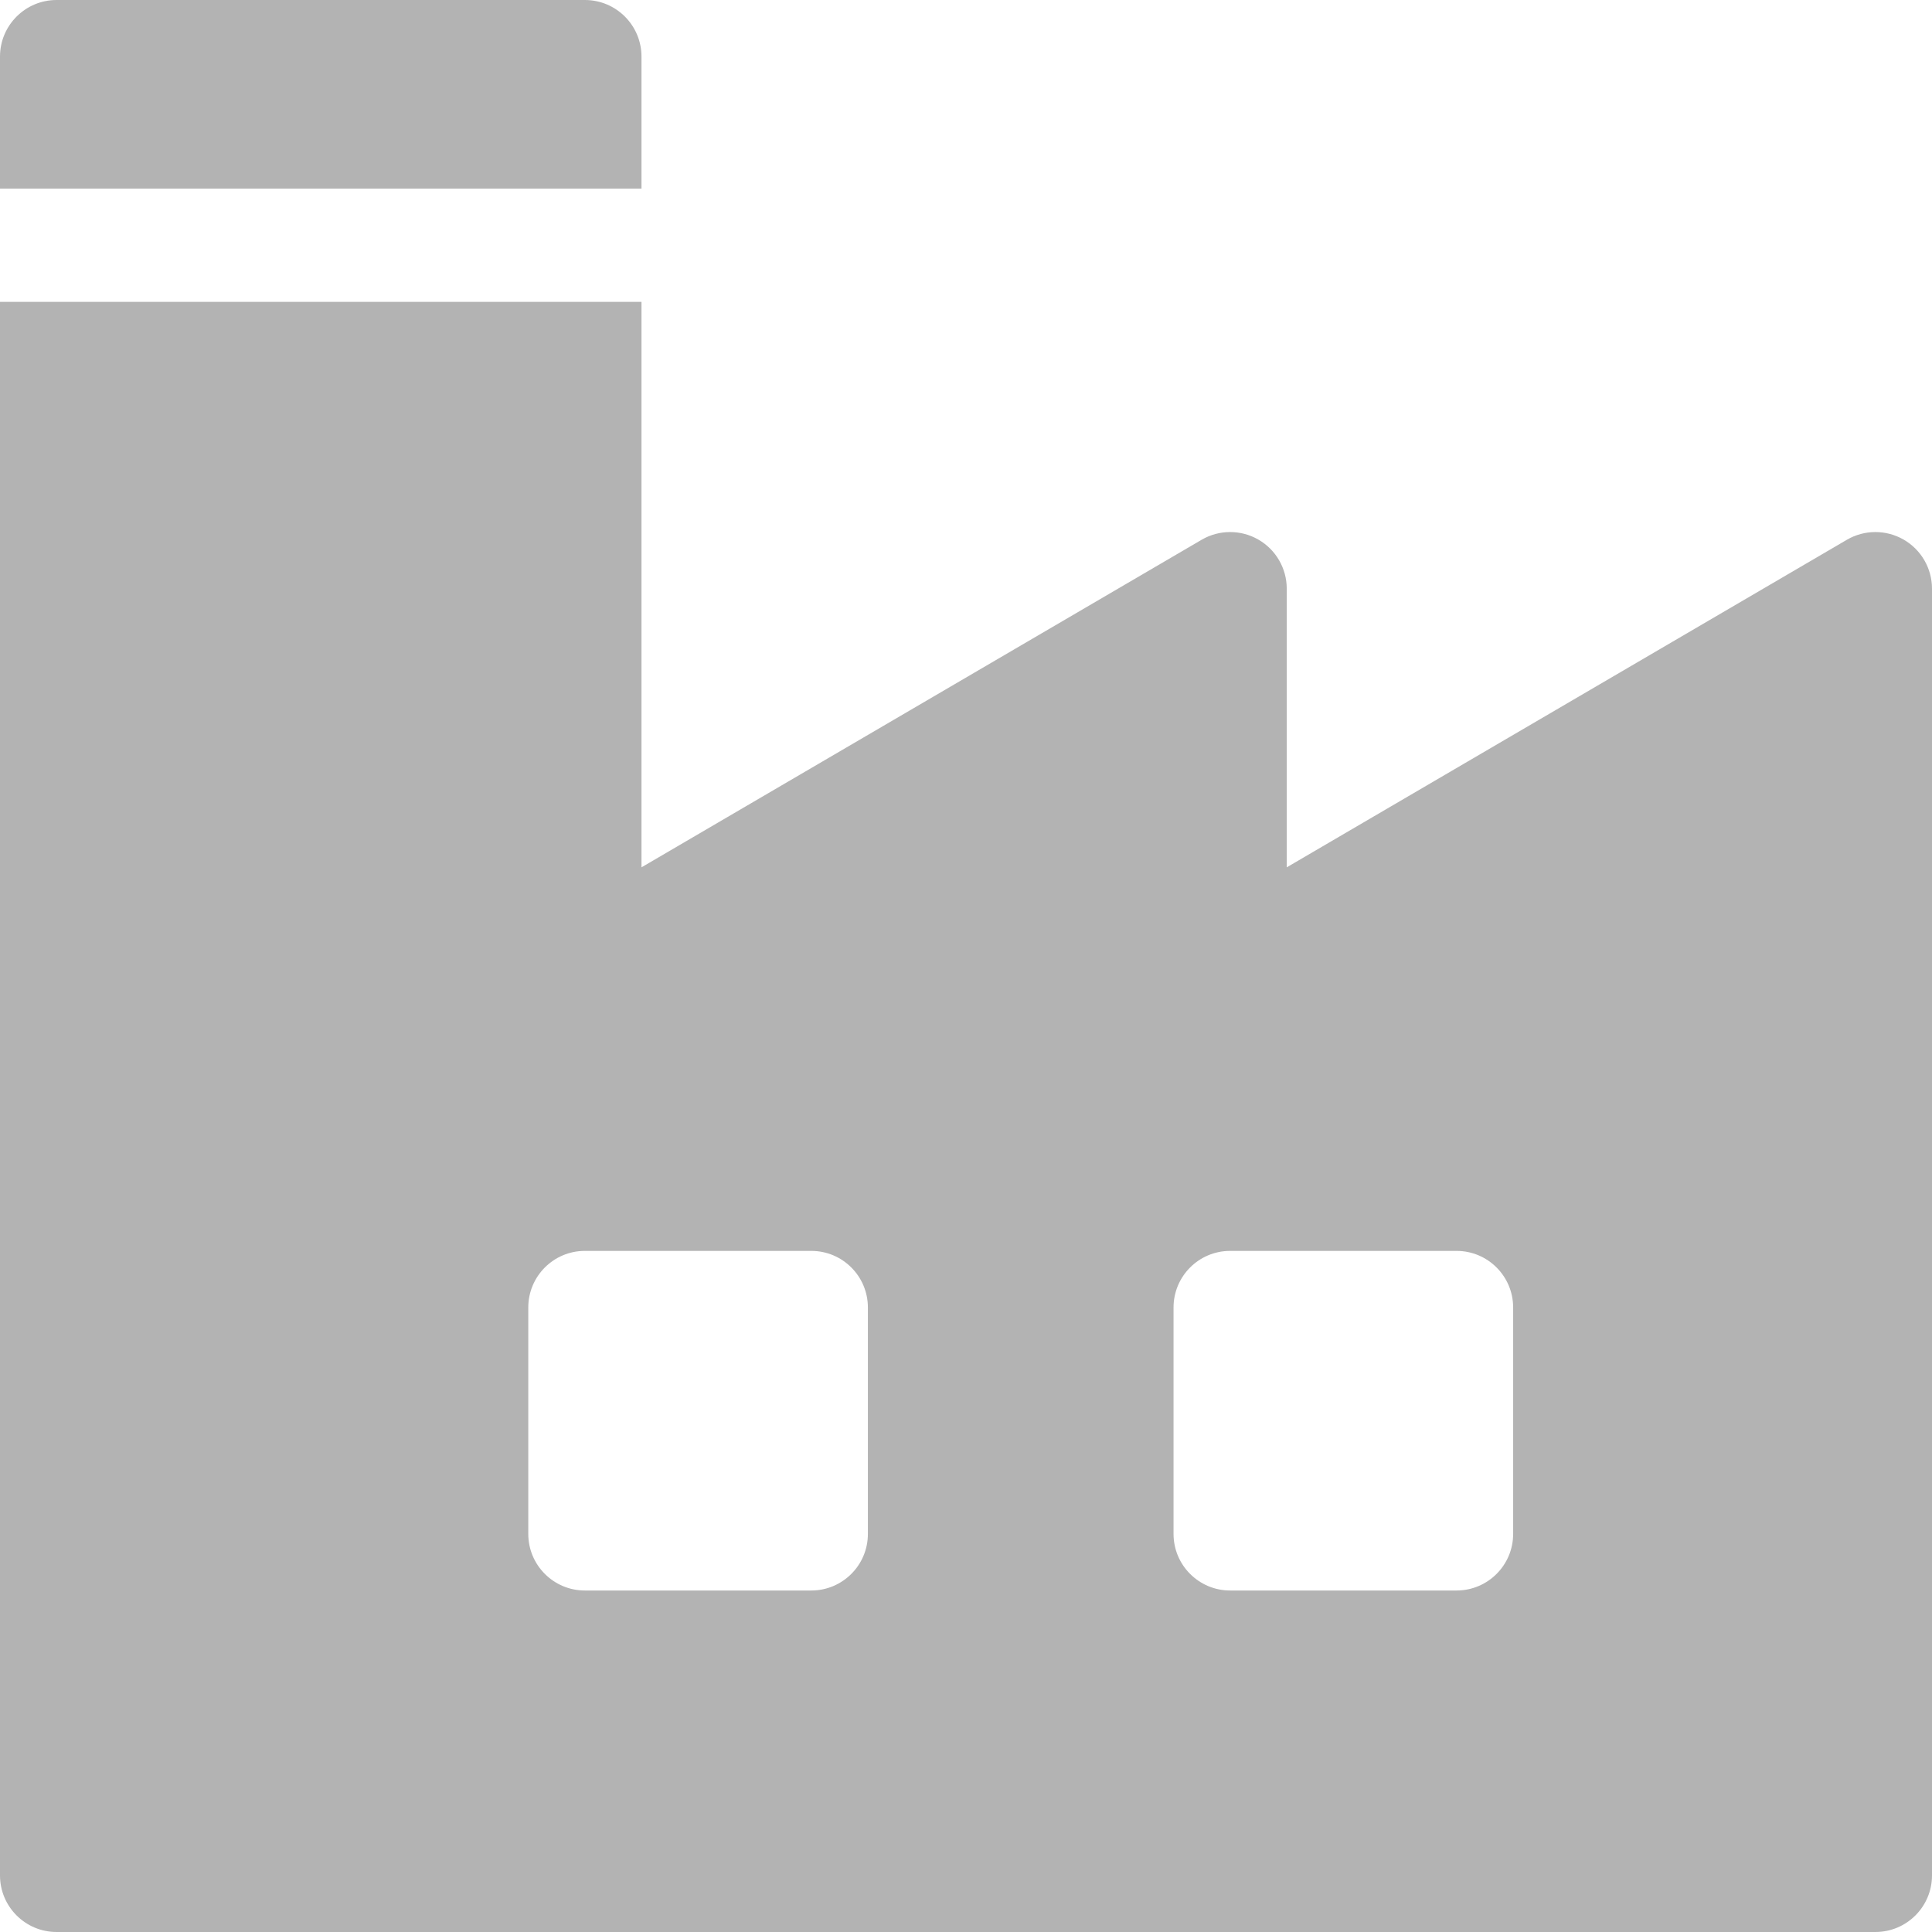
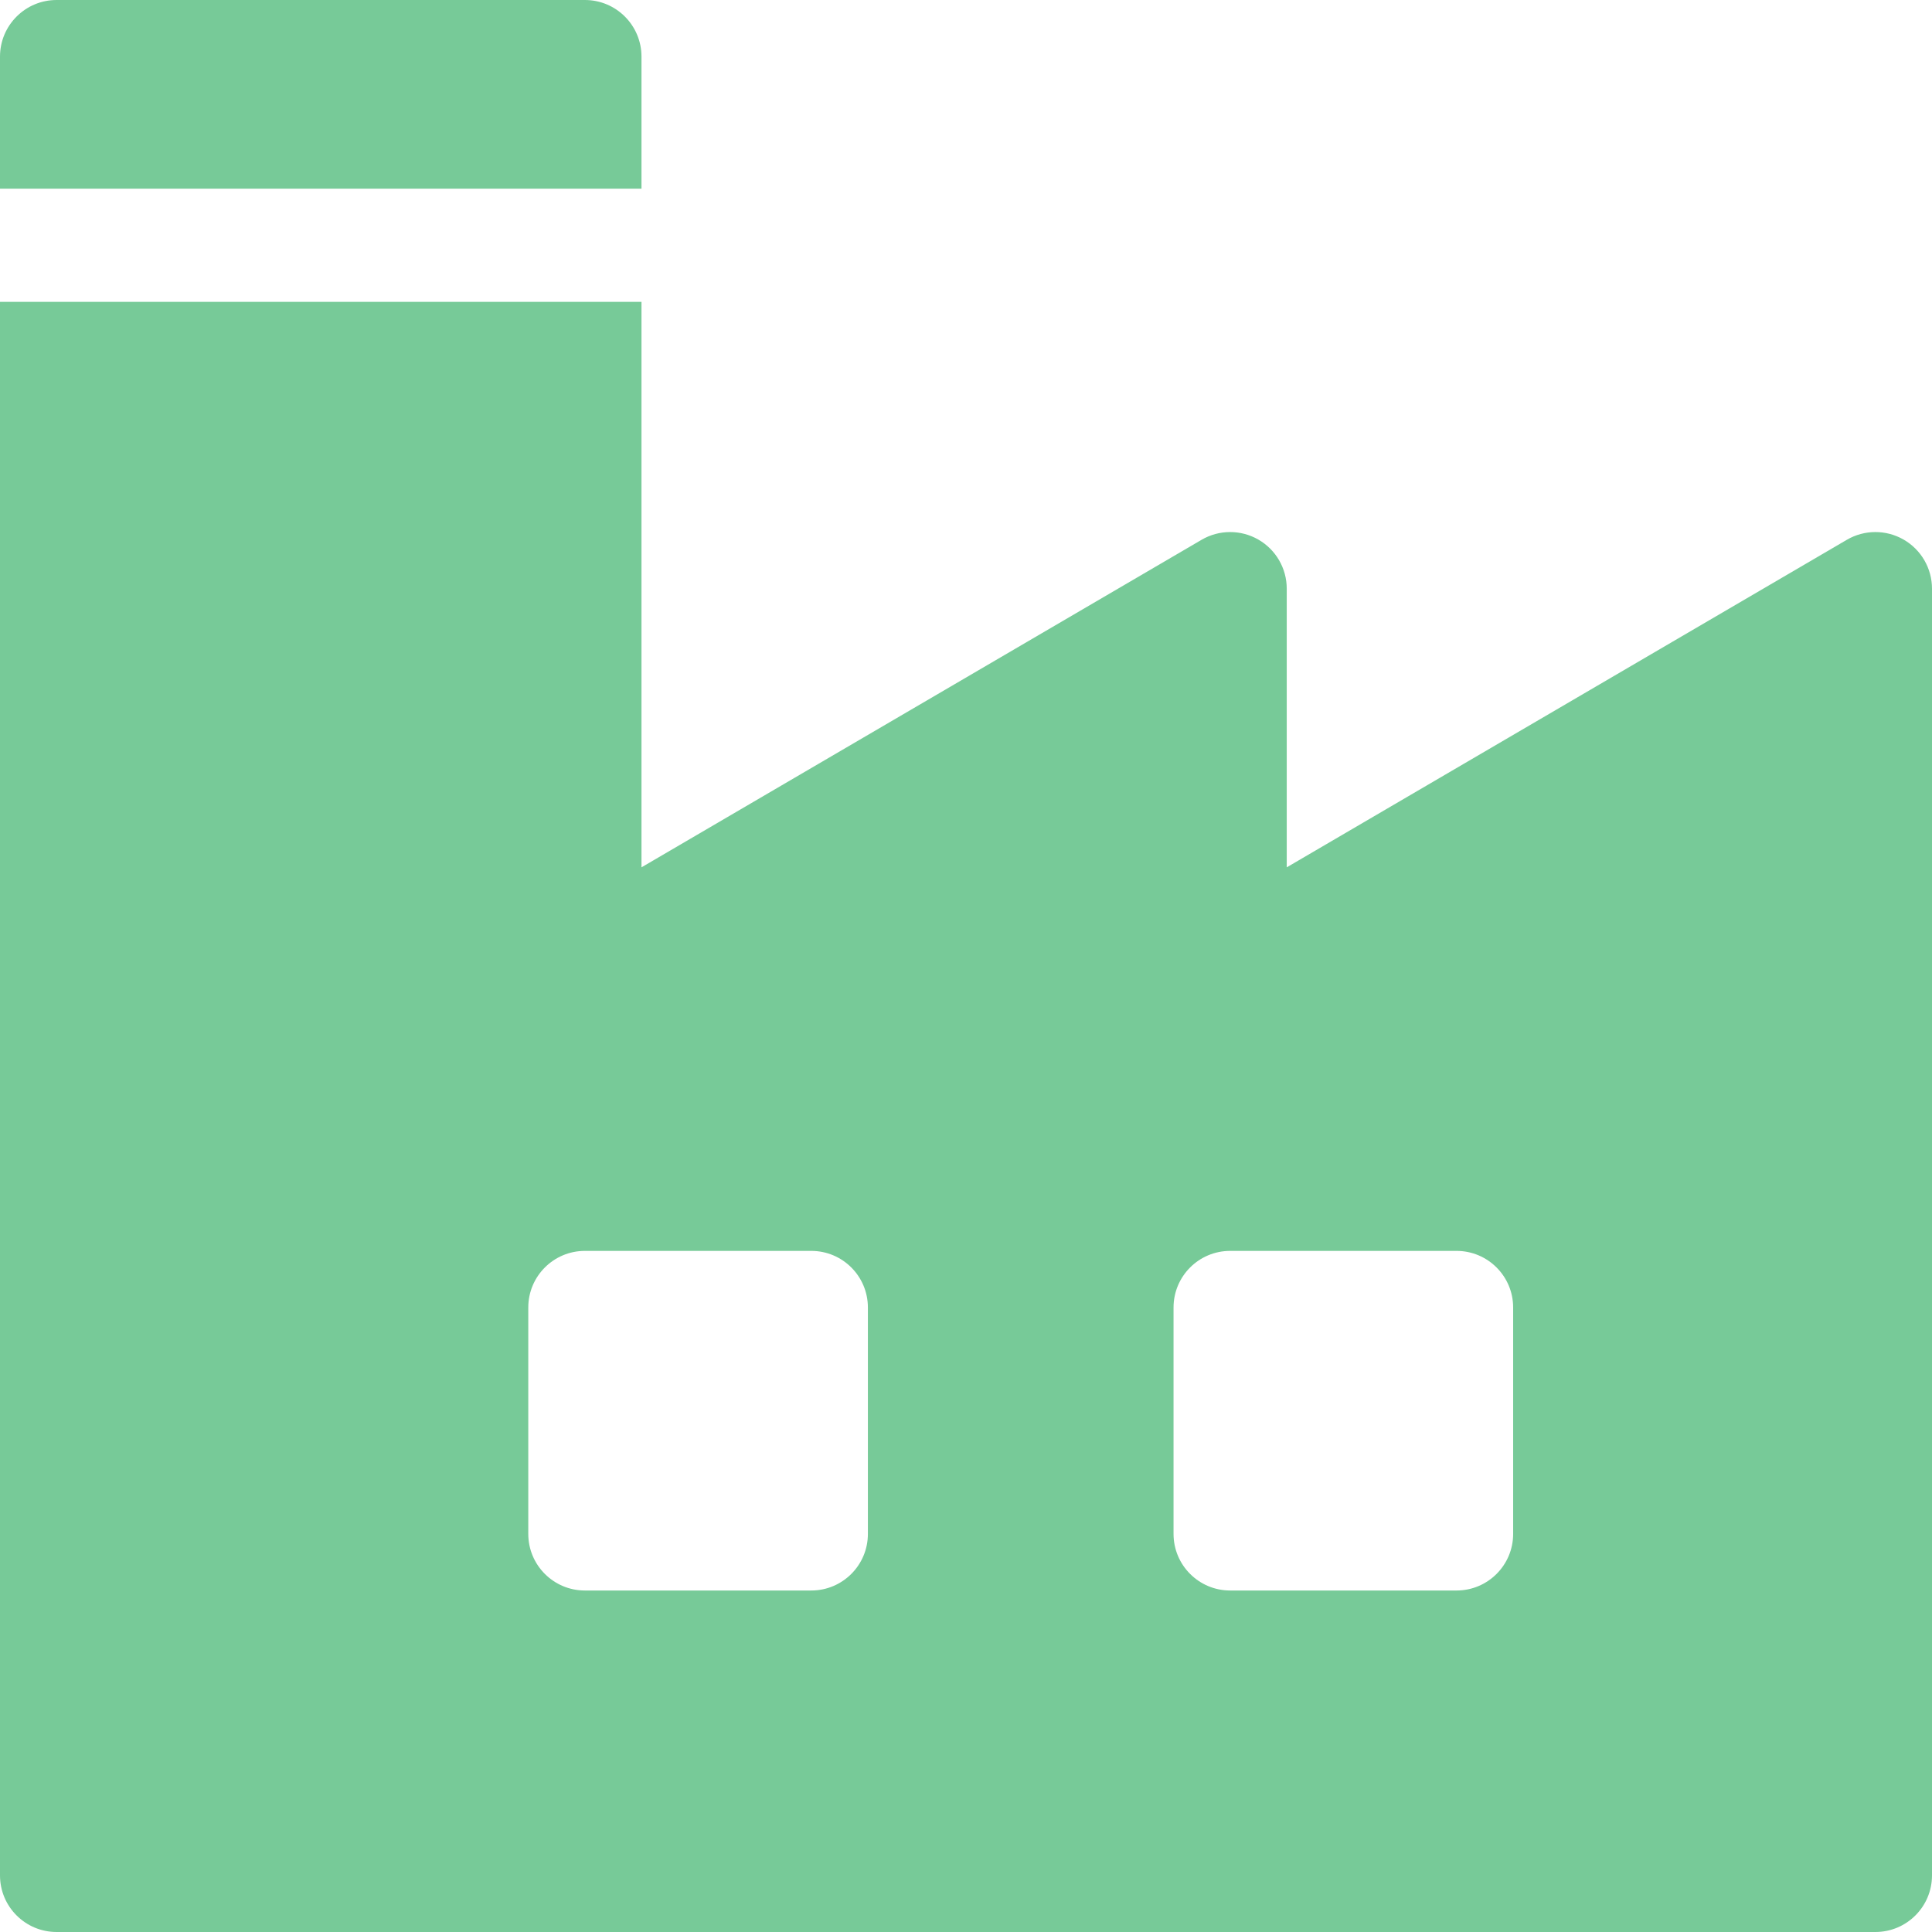
<svg xmlns="http://www.w3.org/2000/svg" version="1.1" x="0px" y="0px" viewBox="0 0 512 512">
-   <path fill="#b3b3b3" d="M155,0H15C6.716,0,0,6.716,0,15v35h170V15C170,6.716,163.284,0,155,0z" />
-   <path fill="#b3b3b3" d="M504.464,142.989c-4.662-2.674-10.397-2.651-15.036,0.063L341,229.852V156c0-5.374-2.875-10.337-7.536-13.011    c-4.662-2.674-10.397-2.651-15.036,0.063L170,229.852V80H0v417c0,8.284,6.716,15,15,15h482c8.284,0,15-6.716,15-15V156    C512,150.626,509.125,145.663,504.464,142.989z M230,406.5c0,8.284-6.716,15-15,15h-60c-8.284,0-15-6.716-15-15v-60    c0-8.284,6.716-15,15-15h60c8.284,0,15,6.716,15,15V406.5z M401,406.5c0,8.284-6.716,15-15,15h-60c-8.284,0-15-6.716-15-15v-60    c0-8.284,6.716-15,15-15h60c8.284,0,15,6.716,15,15V406.5z" />
+   <path fill="#77ca98" d="M155,0H15C6.716,0,0,6.716,0,15v35h170V15C170,6.716,163.284,0,155,0z" />
+   <path fill="#77ca98" d="M504.464,142.989c-4.662-2.674-10.397-2.651-15.036,0.063L341,229.852V156c0-5.374-2.875-10.337-7.536-13.011    c-4.662-2.674-10.397-2.651-15.036,0.063L170,229.852V80H0v417c0,8.284,6.716,15,15,15h482c8.284,0,15-6.716,15-15V156    C512,150.626,509.125,145.663,504.464,142.989z M230,406.5c0,8.284-6.716,15-15,15h-60c-8.284,0-15-6.716-15-15v-60    c0-8.284,6.716-15,15-15h60c8.284,0,15,6.716,15,15V406.5z M401,406.5c0,8.284-6.716,15-15,15h-60c-8.284,0-15-6.716-15-15v-60    c0-8.284,6.716-15,15-15h60c8.284,0,15,6.716,15,15V406.5z" />
</svg>
